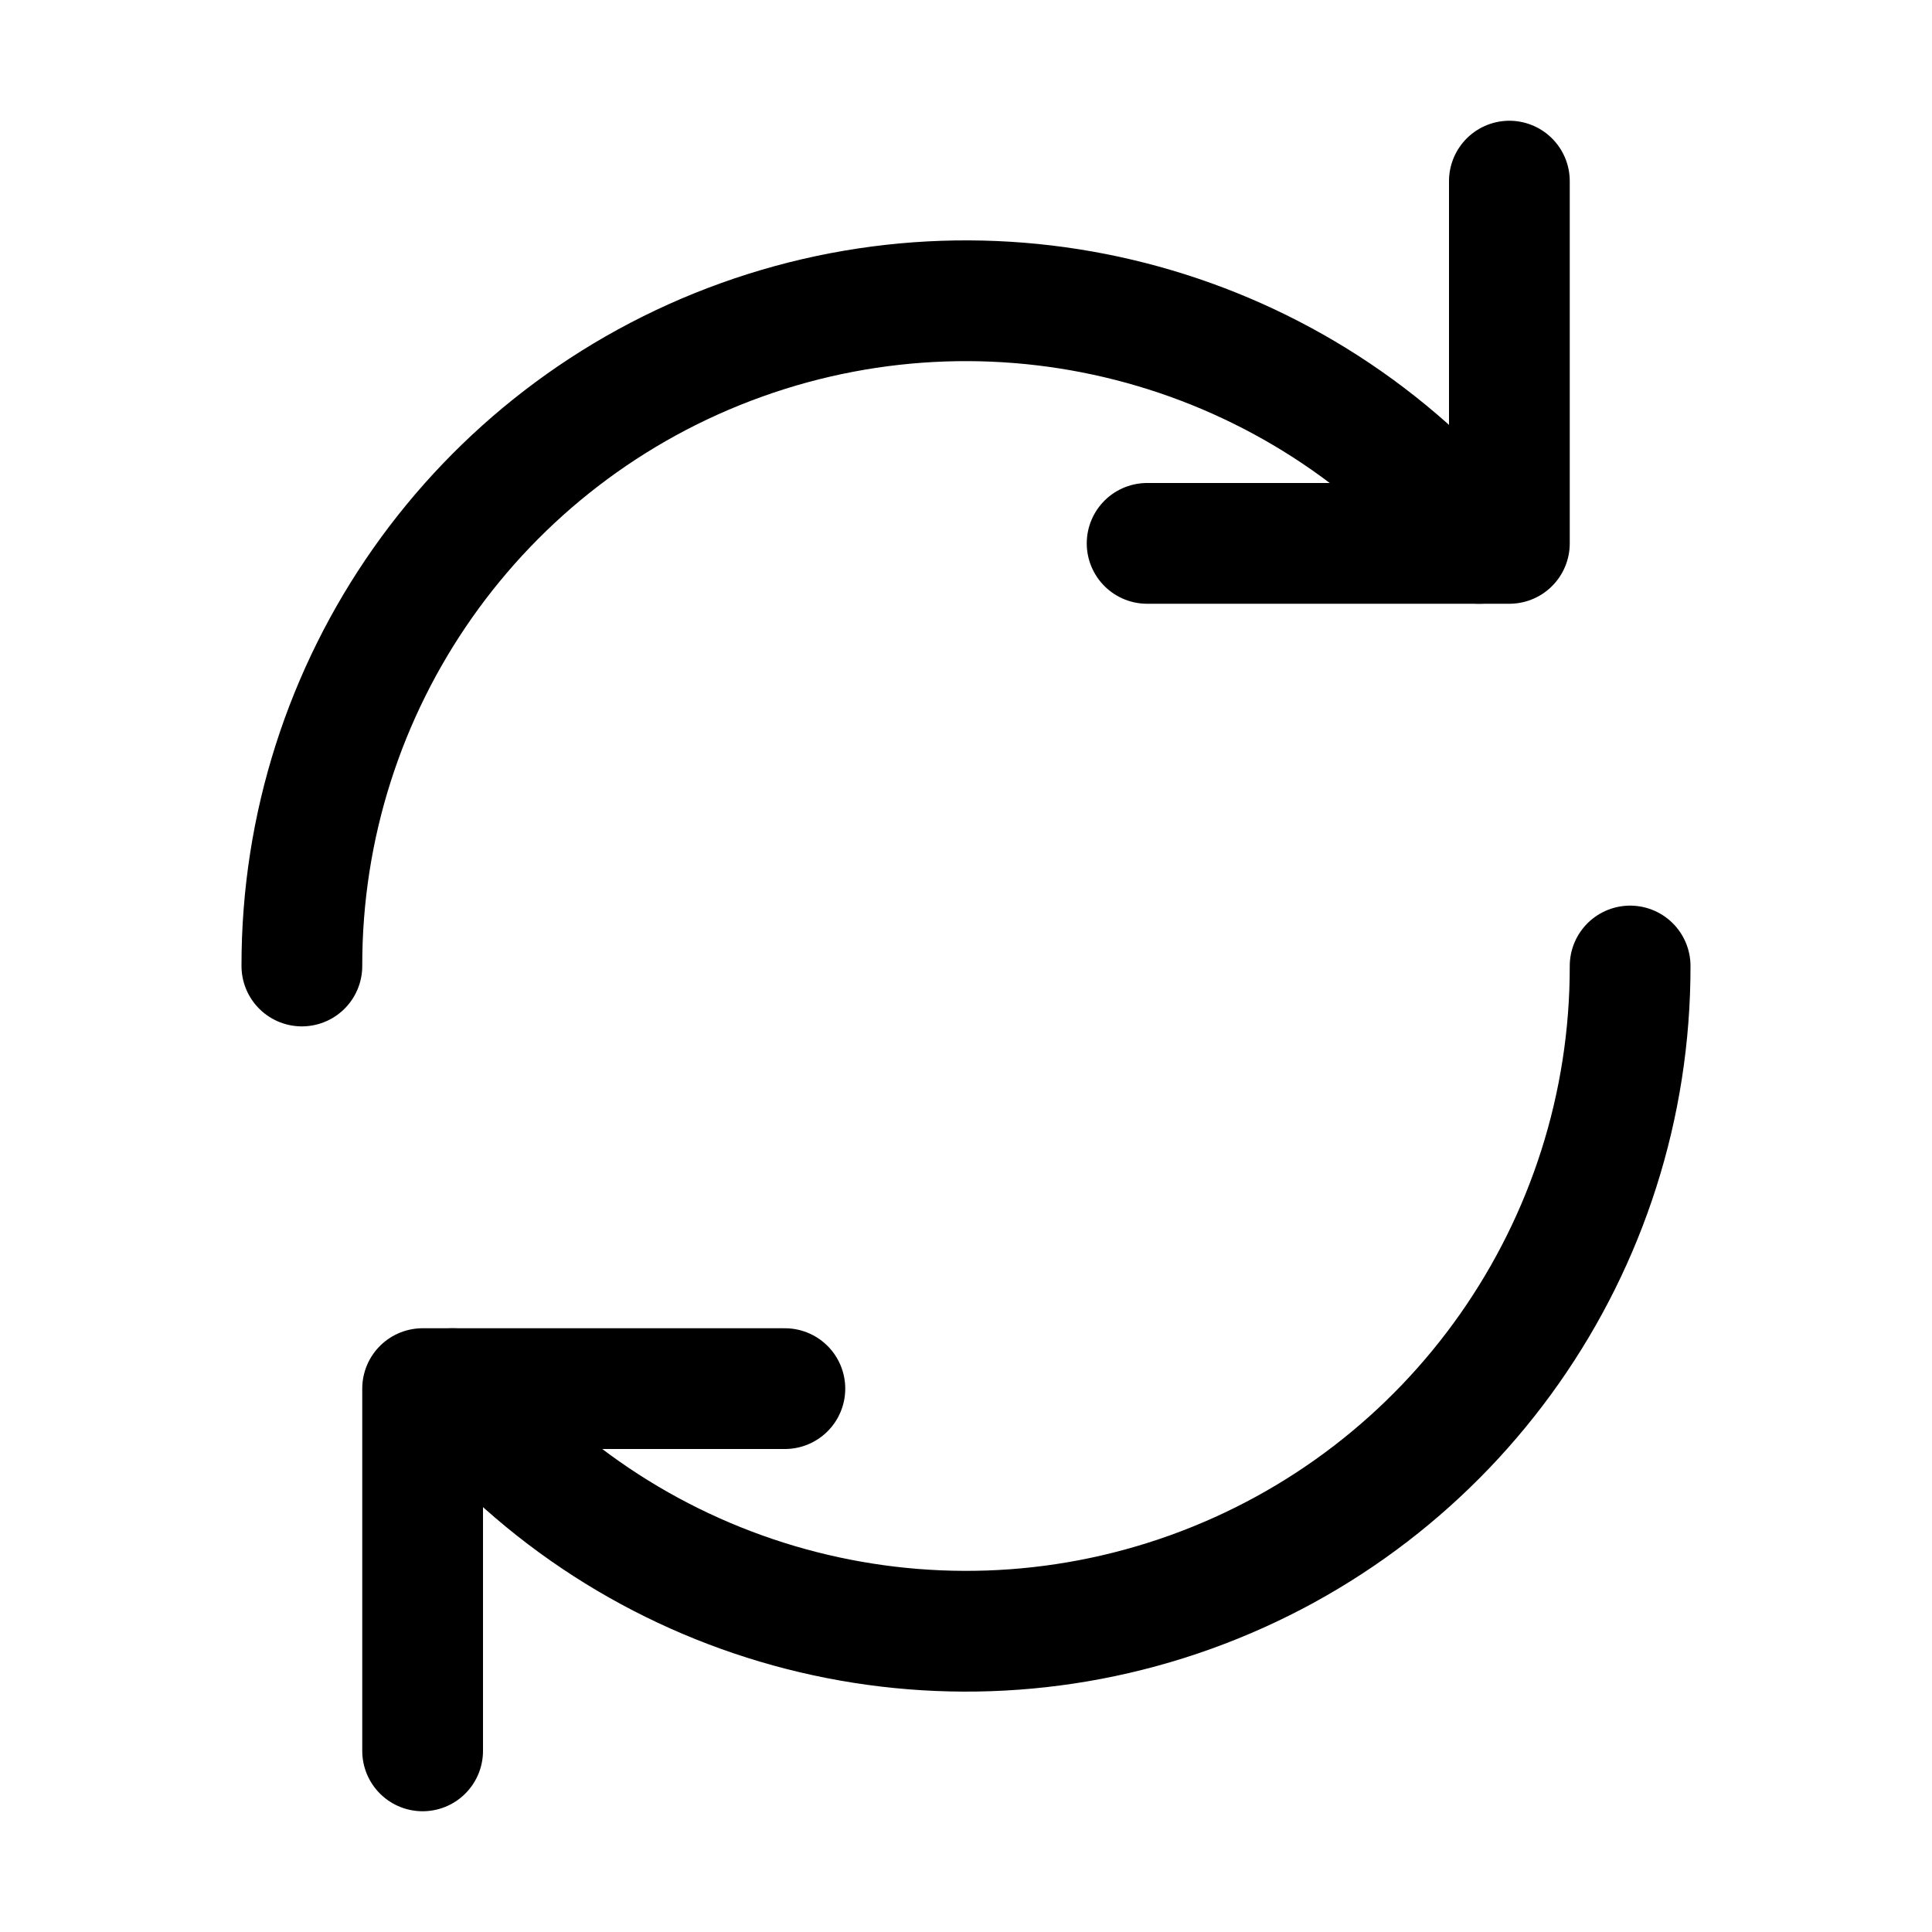
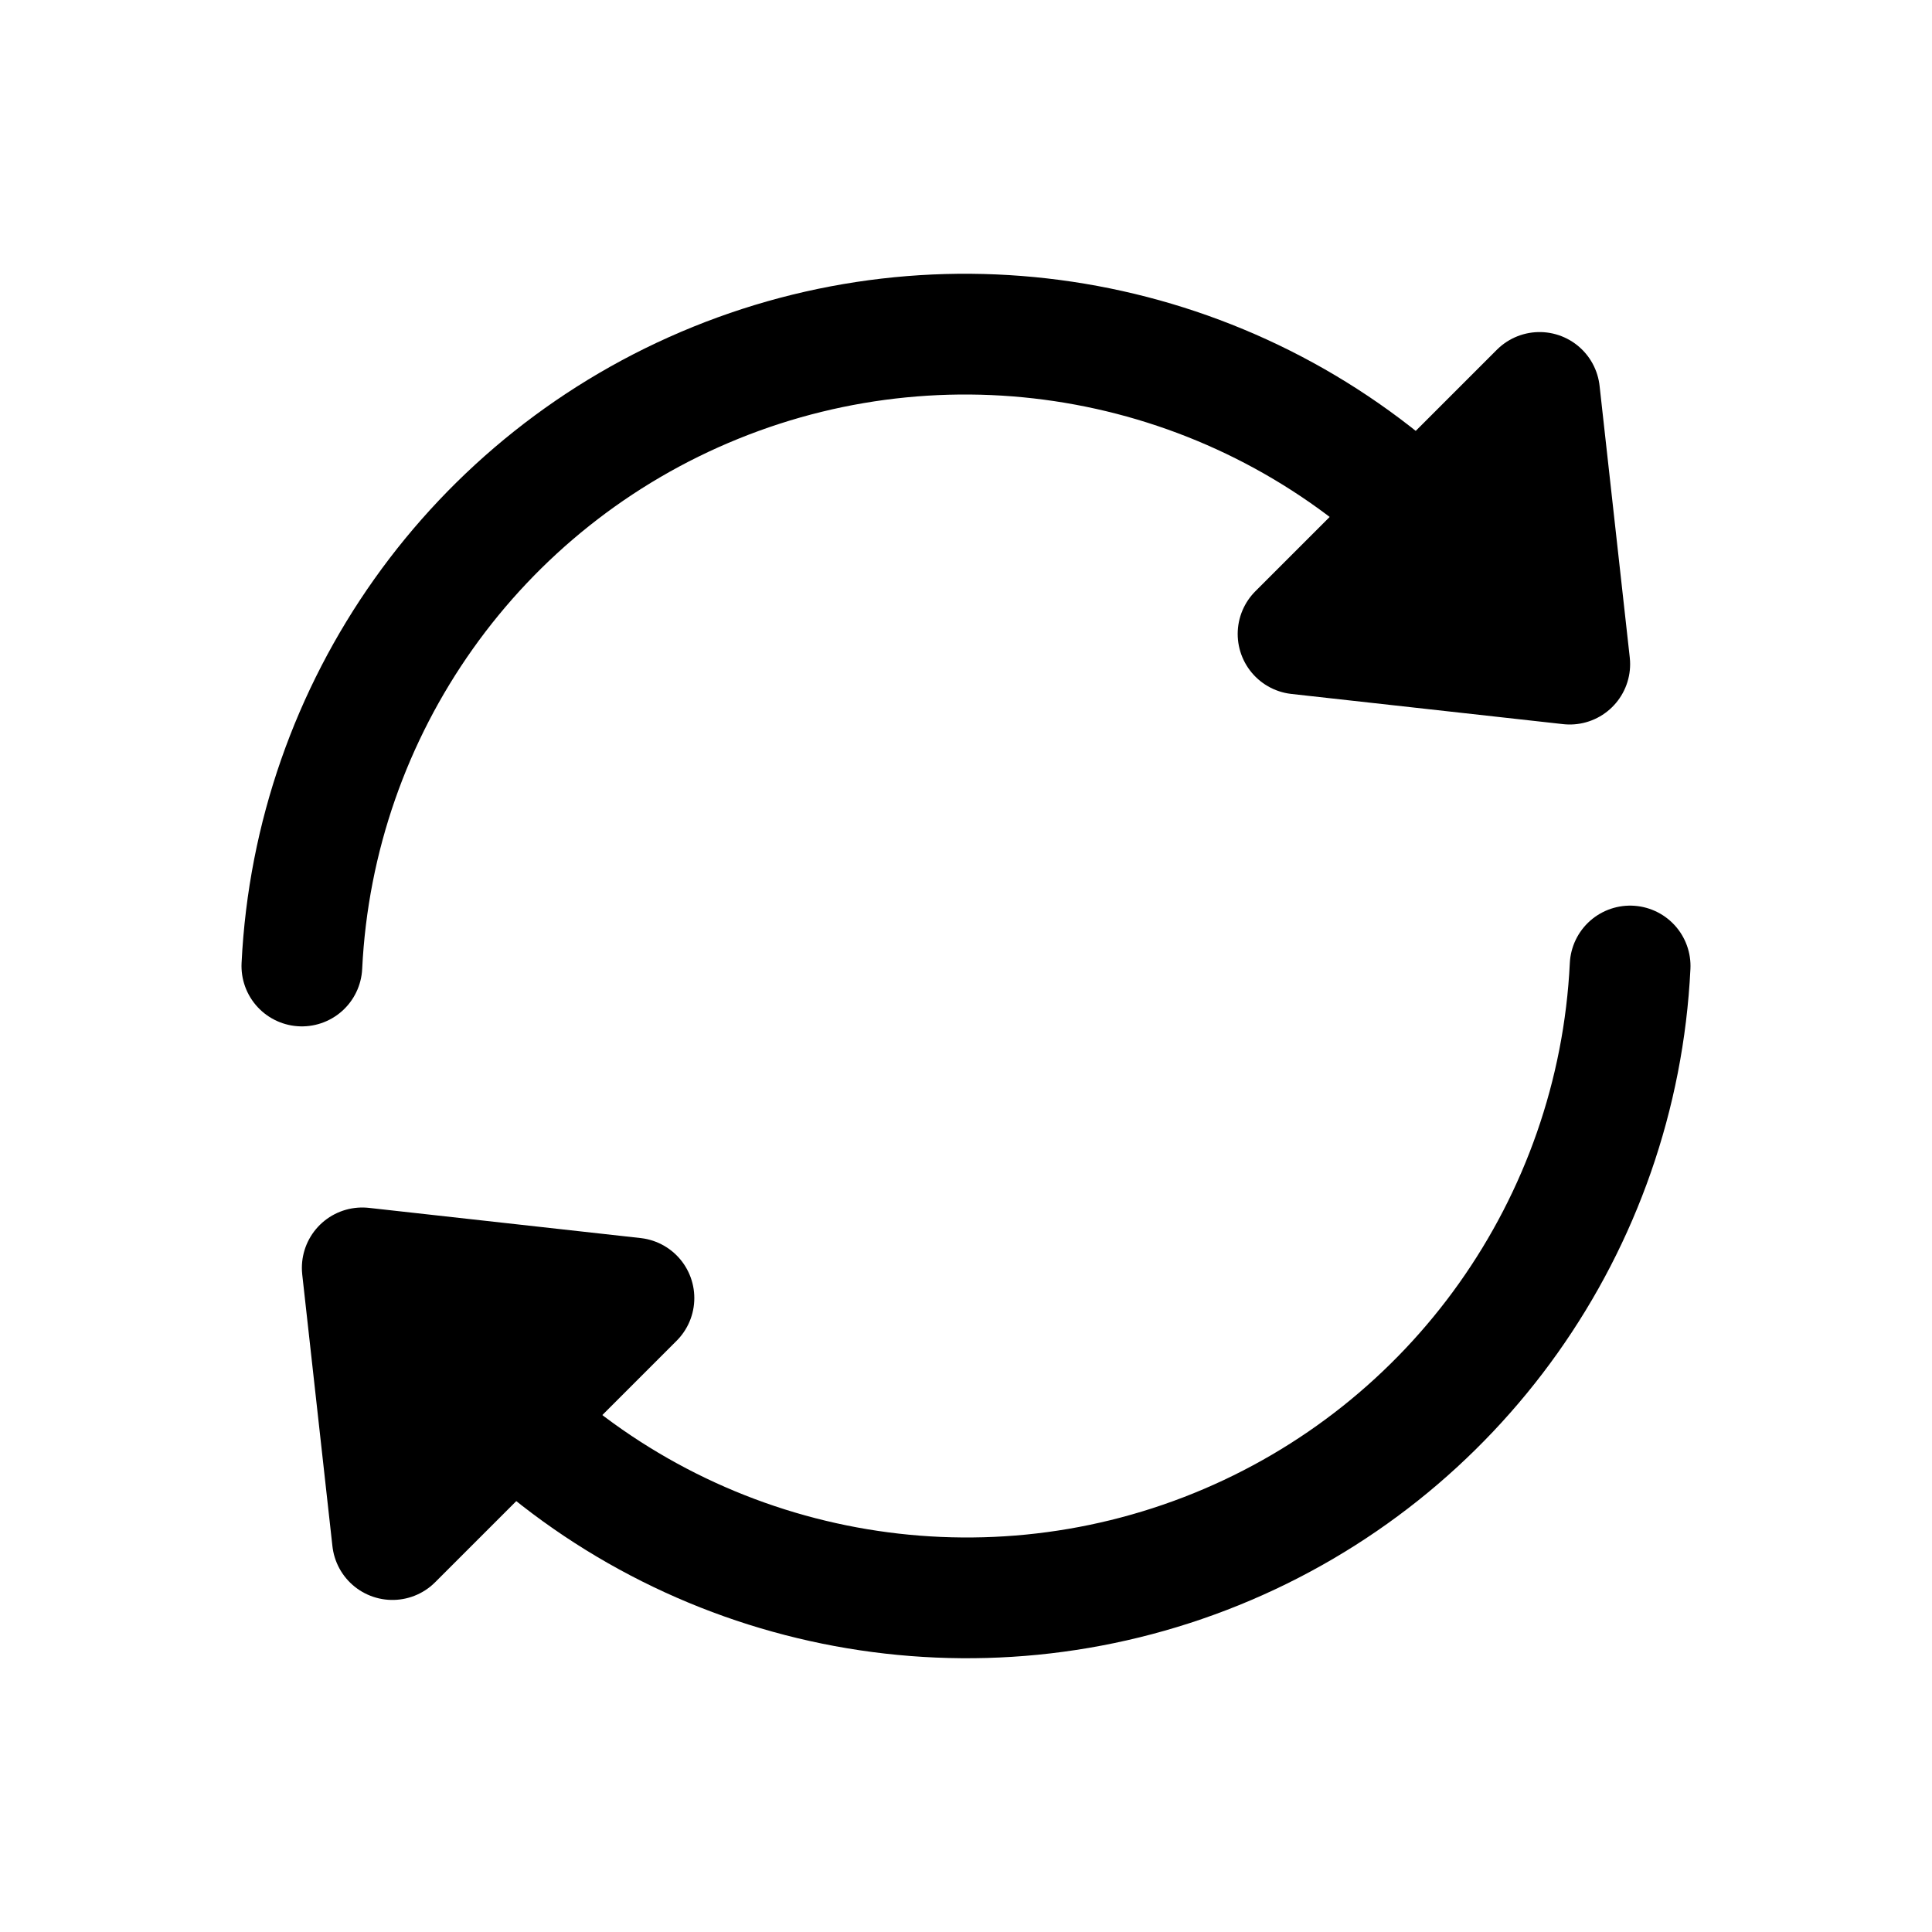
<svg xmlns="http://www.w3.org/2000/svg" width="16" height="16" viewBox="0 0 16 16" fill="none" stroke="currentColor" stroke-width="1" stroke-linecap="round" stroke-linejoin="round">
-   <path d="M2.5 8a5.5 5.5 0 0 1 9.75-3.5" />
-   <path d="M12.5 1.5v3h-3" />
-   <path d="M13.5 8a5.5 5.5 0 0 1-9.75 3.5" />
-   <path d="M3.5 14.5v-3h3" />
+   <path d="M2.5 8a5.5 5.5 0 0 1 9.25-3.75" />
+   <path d="M12.75 3.25L13 5.5l-2.25-.25z" fill="currentColor" />
+   <path d="M13.5 8a5.5 5.5 0 0 1-9.25 3.75" />
+   <path d="M3.25 12.75L3 10.5l2.25.25z" fill="currentColor" />
</svg>
